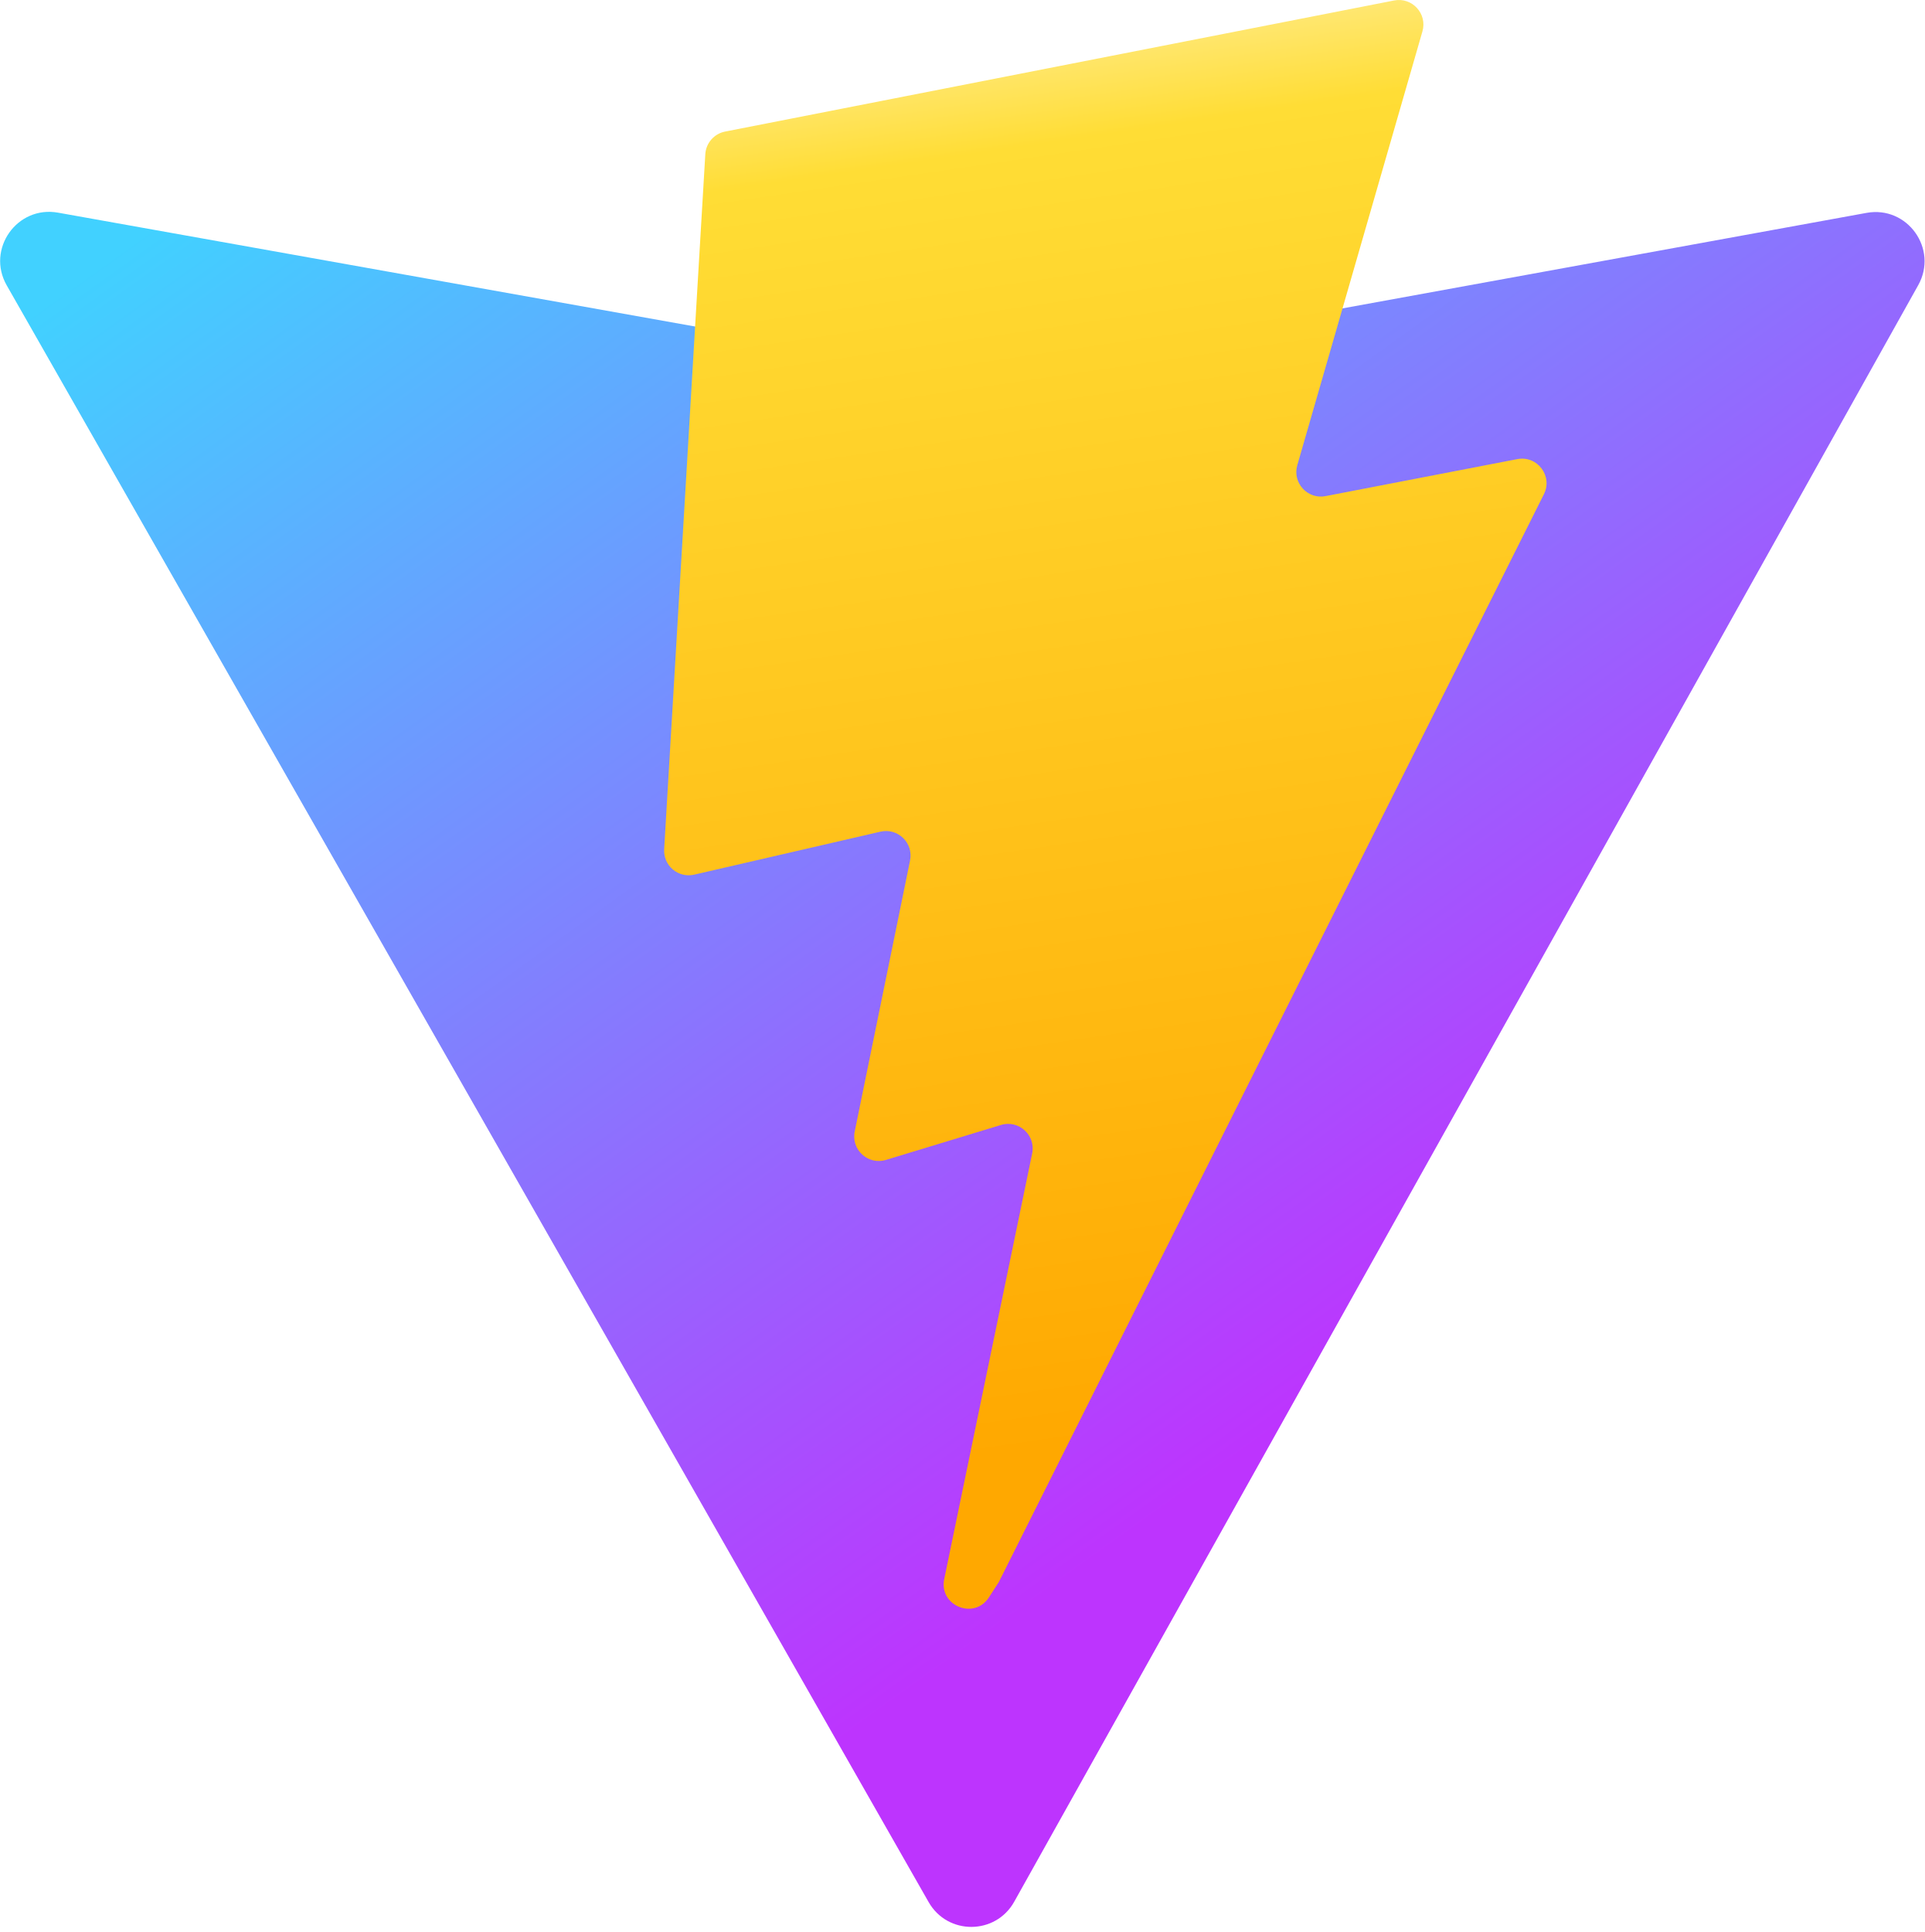
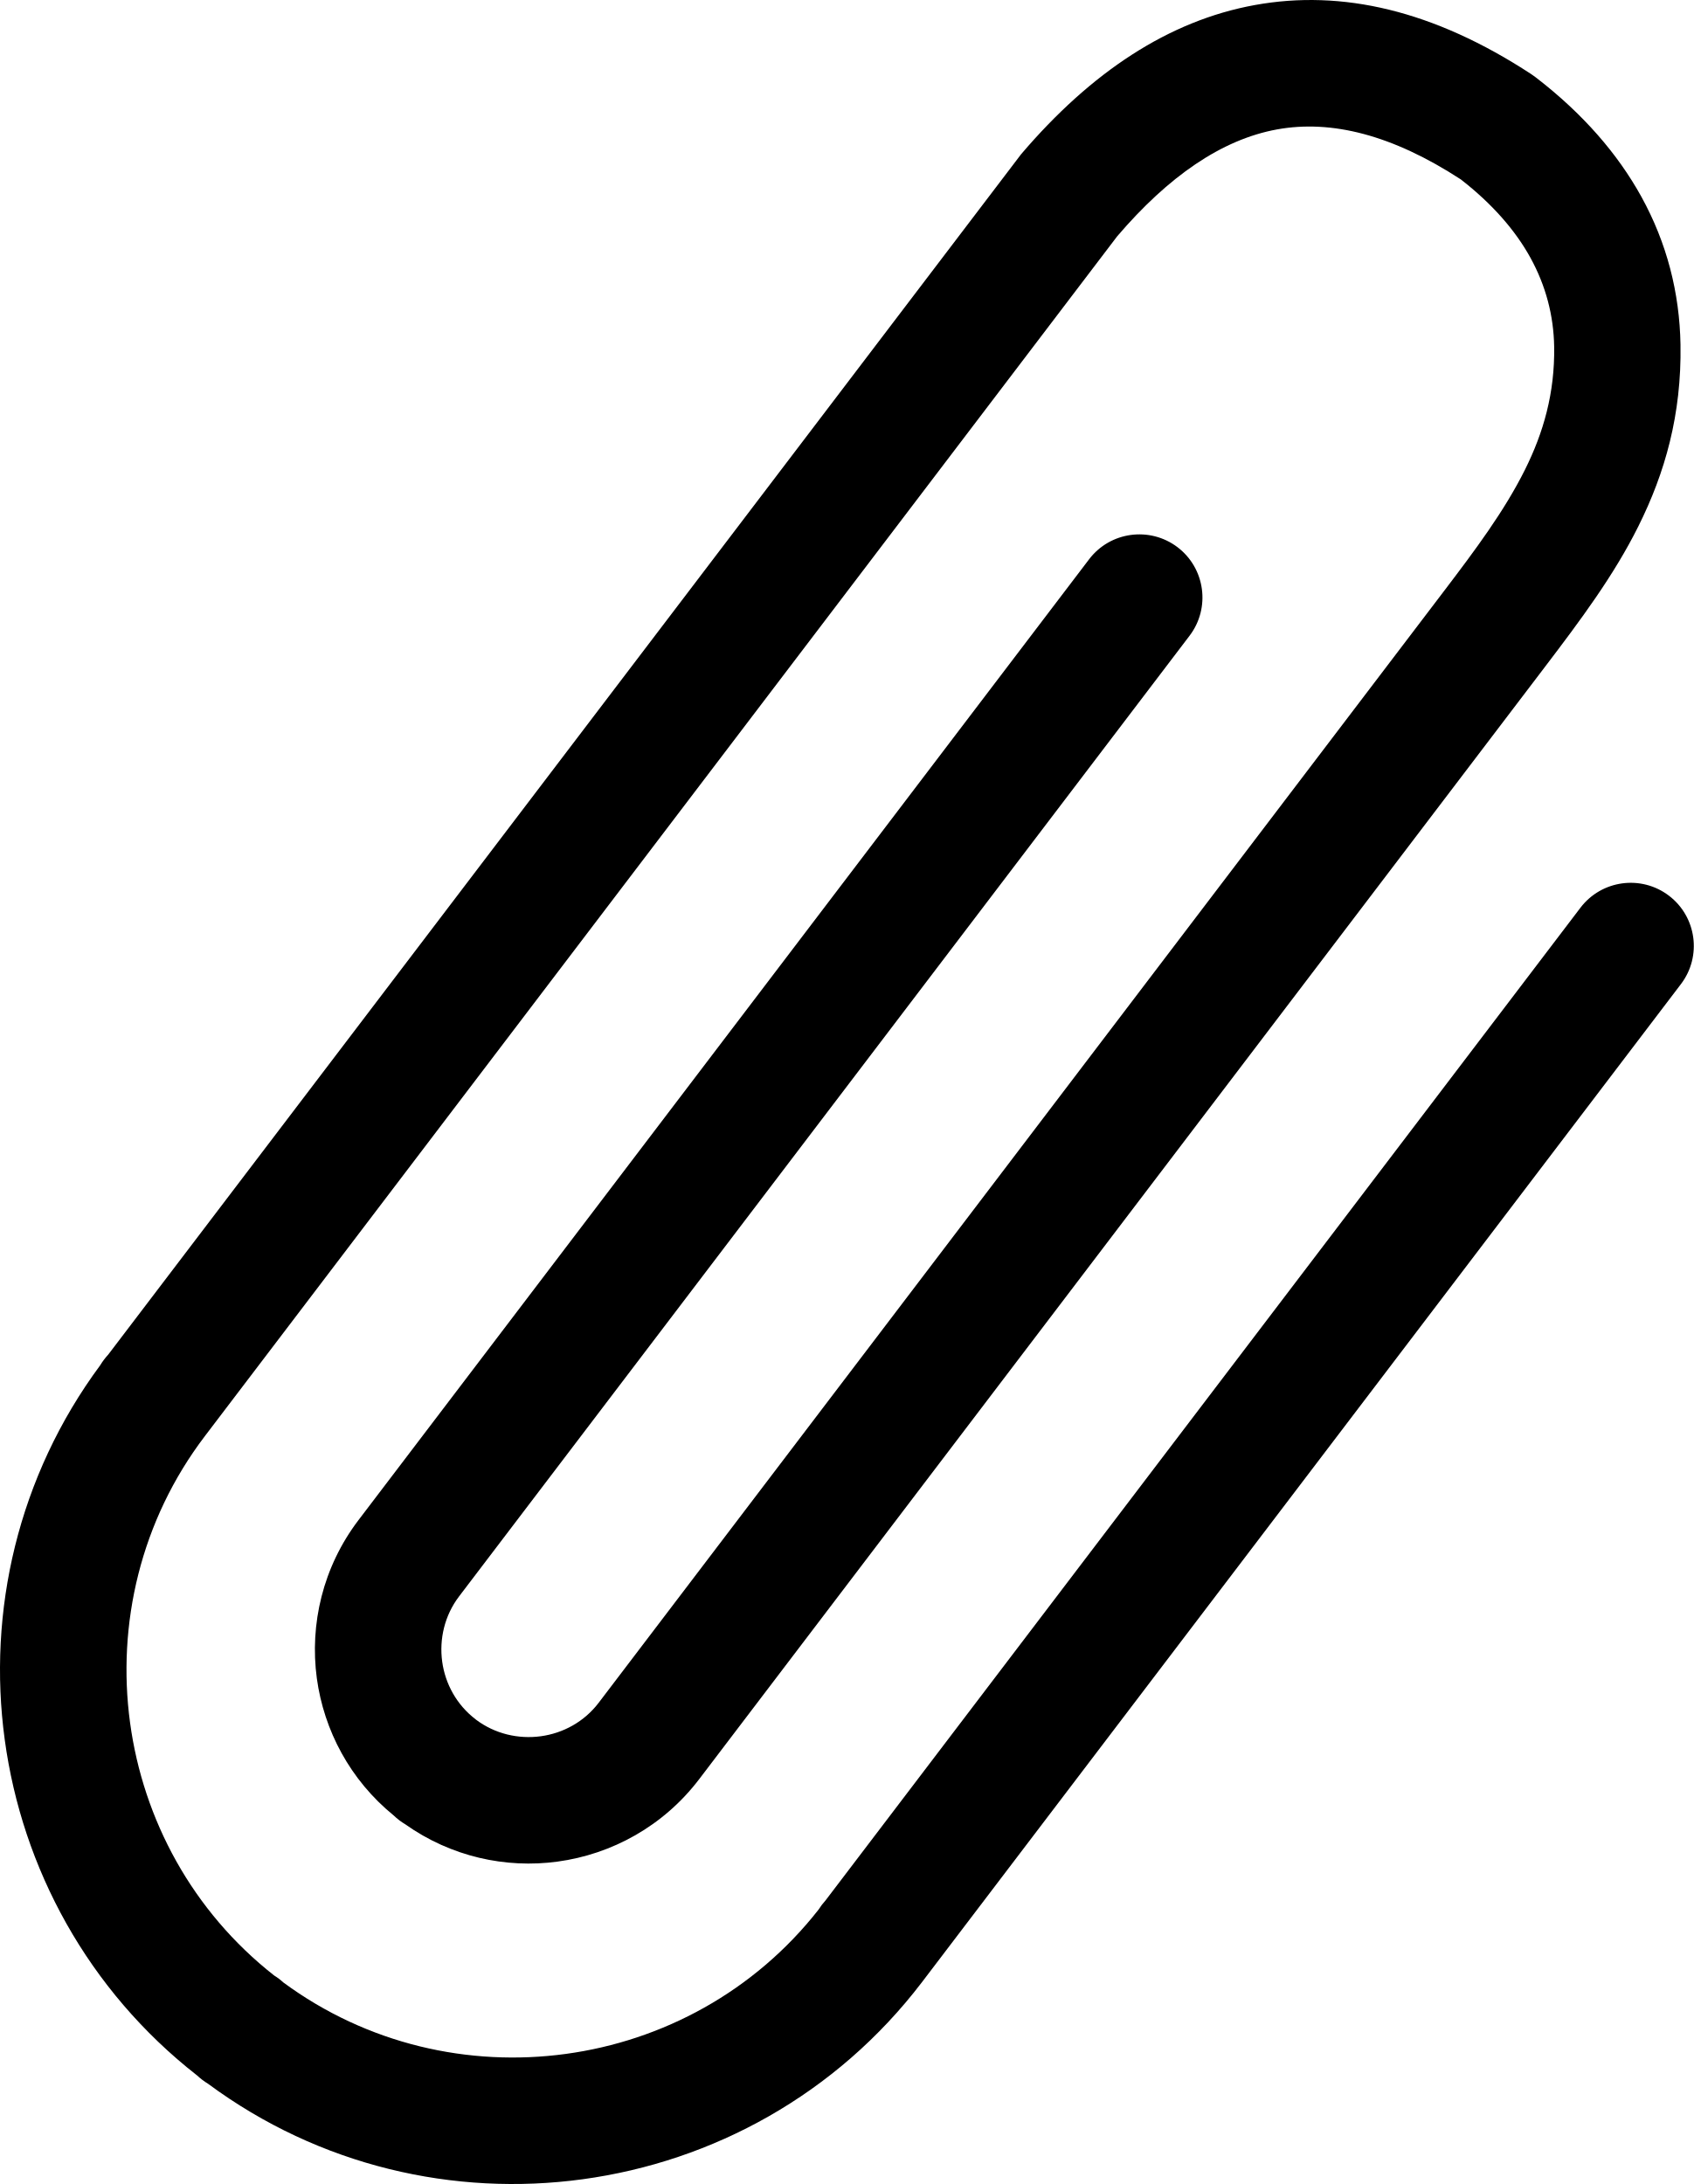
- <svg xmlns="http://www.w3.org/2000/svg" aria-hidden="true" role="img" class="iconify iconify--logos" width="31.88" height="32" preserveAspectRatio="xMidYMid meet" viewBox="0 0 256 257">
-   <defs>
-     <linearGradient id="IconifyId1813088fe1fbc01fb466" x1="-.828%" x2="57.636%" y1="7.652%" y2="78.411%">
-       <stop offset="0%" stop-color="#41D1FF" />
-       <stop offset="100%" stop-color="#BD34FE" />
-     </linearGradient>
-     <linearGradient id="IconifyId1813088fe1fbc01fb467" x1="43.376%" x2="50.316%" y1="2.242%" y2="89.03%">
-       <stop offset="0%" stop-color="#FFEA83" />
-       <stop offset="8.333%" stop-color="#FFDD35" />
-       <stop offset="100%" stop-color="#FFA800" />
-     </linearGradient>
-   </defs>
-   <path fill="url(#IconifyId1813088fe1fbc01fb466)" d="M255.153 37.938L134.897 252.976c-2.483 4.44-8.862 4.466-11.382.048L.875 37.958c-2.746-4.814 1.371-10.646 6.827-9.67l120.385 21.517a6.537 6.537 0 0 0 2.322-.004l117.867-21.483c5.438-.991 9.574 4.796 6.877 9.62Z" />
-   <path fill="url(#IconifyId1813088fe1fbc01fb467)" d="M185.432.063L96.44 17.501a3.268 3.268 0 0 0-2.634 3.014l-5.474 92.456a3.268 3.268 0 0 0 3.997 3.378l24.777-5.718c2.318-.535 4.413 1.507 3.936 3.838l-7.361 36.047c-.495 2.426 1.782 4.5 4.151 3.78l15.304-4.649c2.372-.72 4.652 1.36 4.15 3.788l-11.698 56.621c-.732 3.542 3.979 5.473 5.943 2.437l1.313-2.028l72.516-144.72c1.215-2.423-.88-5.186-3.54-4.672l-25.505 4.922c-2.396.462-4.435-1.77-3.759-4.114l16.646-57.705c.677-2.35-1.37-4.583-3.769-4.113Z" />
+ <svg xmlns="http://www.w3.org/2000/svg" shape-rendering="geometricPrecision" text-rendering="geometricPrecision" image-rendering="optimizeQuality" fill-rule="evenodd" clip-rule="evenodd" viewBox="0 0 397 511.92">
+   <path fill-rule="nonzero" d="M370.42 212.78c4.94-6.51 14.23-7.78 20.73-2.85 6.51 4.94 7.78 14.23 2.84 20.73L216.08 464.63c-20.06 26.3-49.03 42.03-79.53 46.18-30.03 4.09-61.64-3.04-87.78-22.38a15.67 15.67 0 0 1-2.56-1.94c-25.65-20.04-41.01-48.64-45.1-78.71-4.09-30.05 3.06-61.66 22.39-87.79.53-.88 1.16-1.71 1.86-2.47L239.33 36.15c16.39-19.23 34.57-31.3 54.79-34.97 20.41-3.71 41.94 1.25 64.75 16.18l.97.69.26.2.03.02c10.88 8.4 19.01 17.76 24.58 27.84 5.98 10.85 8.96 22.5 9.17 34.68.27 16.39-3.62 30.03-9.87 42.56-5.75 11.55-13.57 22.01-21.92 32.99l-198.2 260.67c-8.38 11.02-20.48 17.61-33.2 19.34-12.16 1.66-24.98-1.14-35.71-8.75-.96-.57-1.86-1.25-2.69-2.05-10.23-8.32-16.36-19.95-18.03-32.15-1.71-12.69 1.4-26.09 9.76-37.09L255.26 131.1c4.93-6.5 14.22-7.77 20.73-2.84 6.5 4.94 7.77 14.23 2.84 20.73L107.59 374.2c-3.4 4.48-4.66 10-3.95 15.26.71 5.22 3.4 10.17 7.86 13.56l.05.05c4.46 3.36 9.96 4.61 15.2 3.9 5.23-.71 10.18-3.39 13.57-7.85l198.2-260.67c7.26-9.55 14.07-18.66 18.9-28.34 4.33-8.68 7.02-17.98 6.85-28.86-.12-7.25-1.94-14.25-5.57-20.85-3.56-6.45-8.94-12.61-16.3-18.34-16.01-10.43-30.3-14.04-43.06-11.73-13.02 2.37-25.5 11.03-37.5 25.07L48.04 336.59c-15.1 19.85-20.69 44.13-17.55 67.24 3.08 22.65 14.58 44.16 33.77 59.22.75.46 1.47 1 2.14 1.62 19.67 14.5 43.51 19.85 66.21 16.76 22.67-3.08 44.19-14.61 59.24-33.82.48-.76 1.03-1.48 1.65-2.17l176.92-232.66z" />
</svg>
